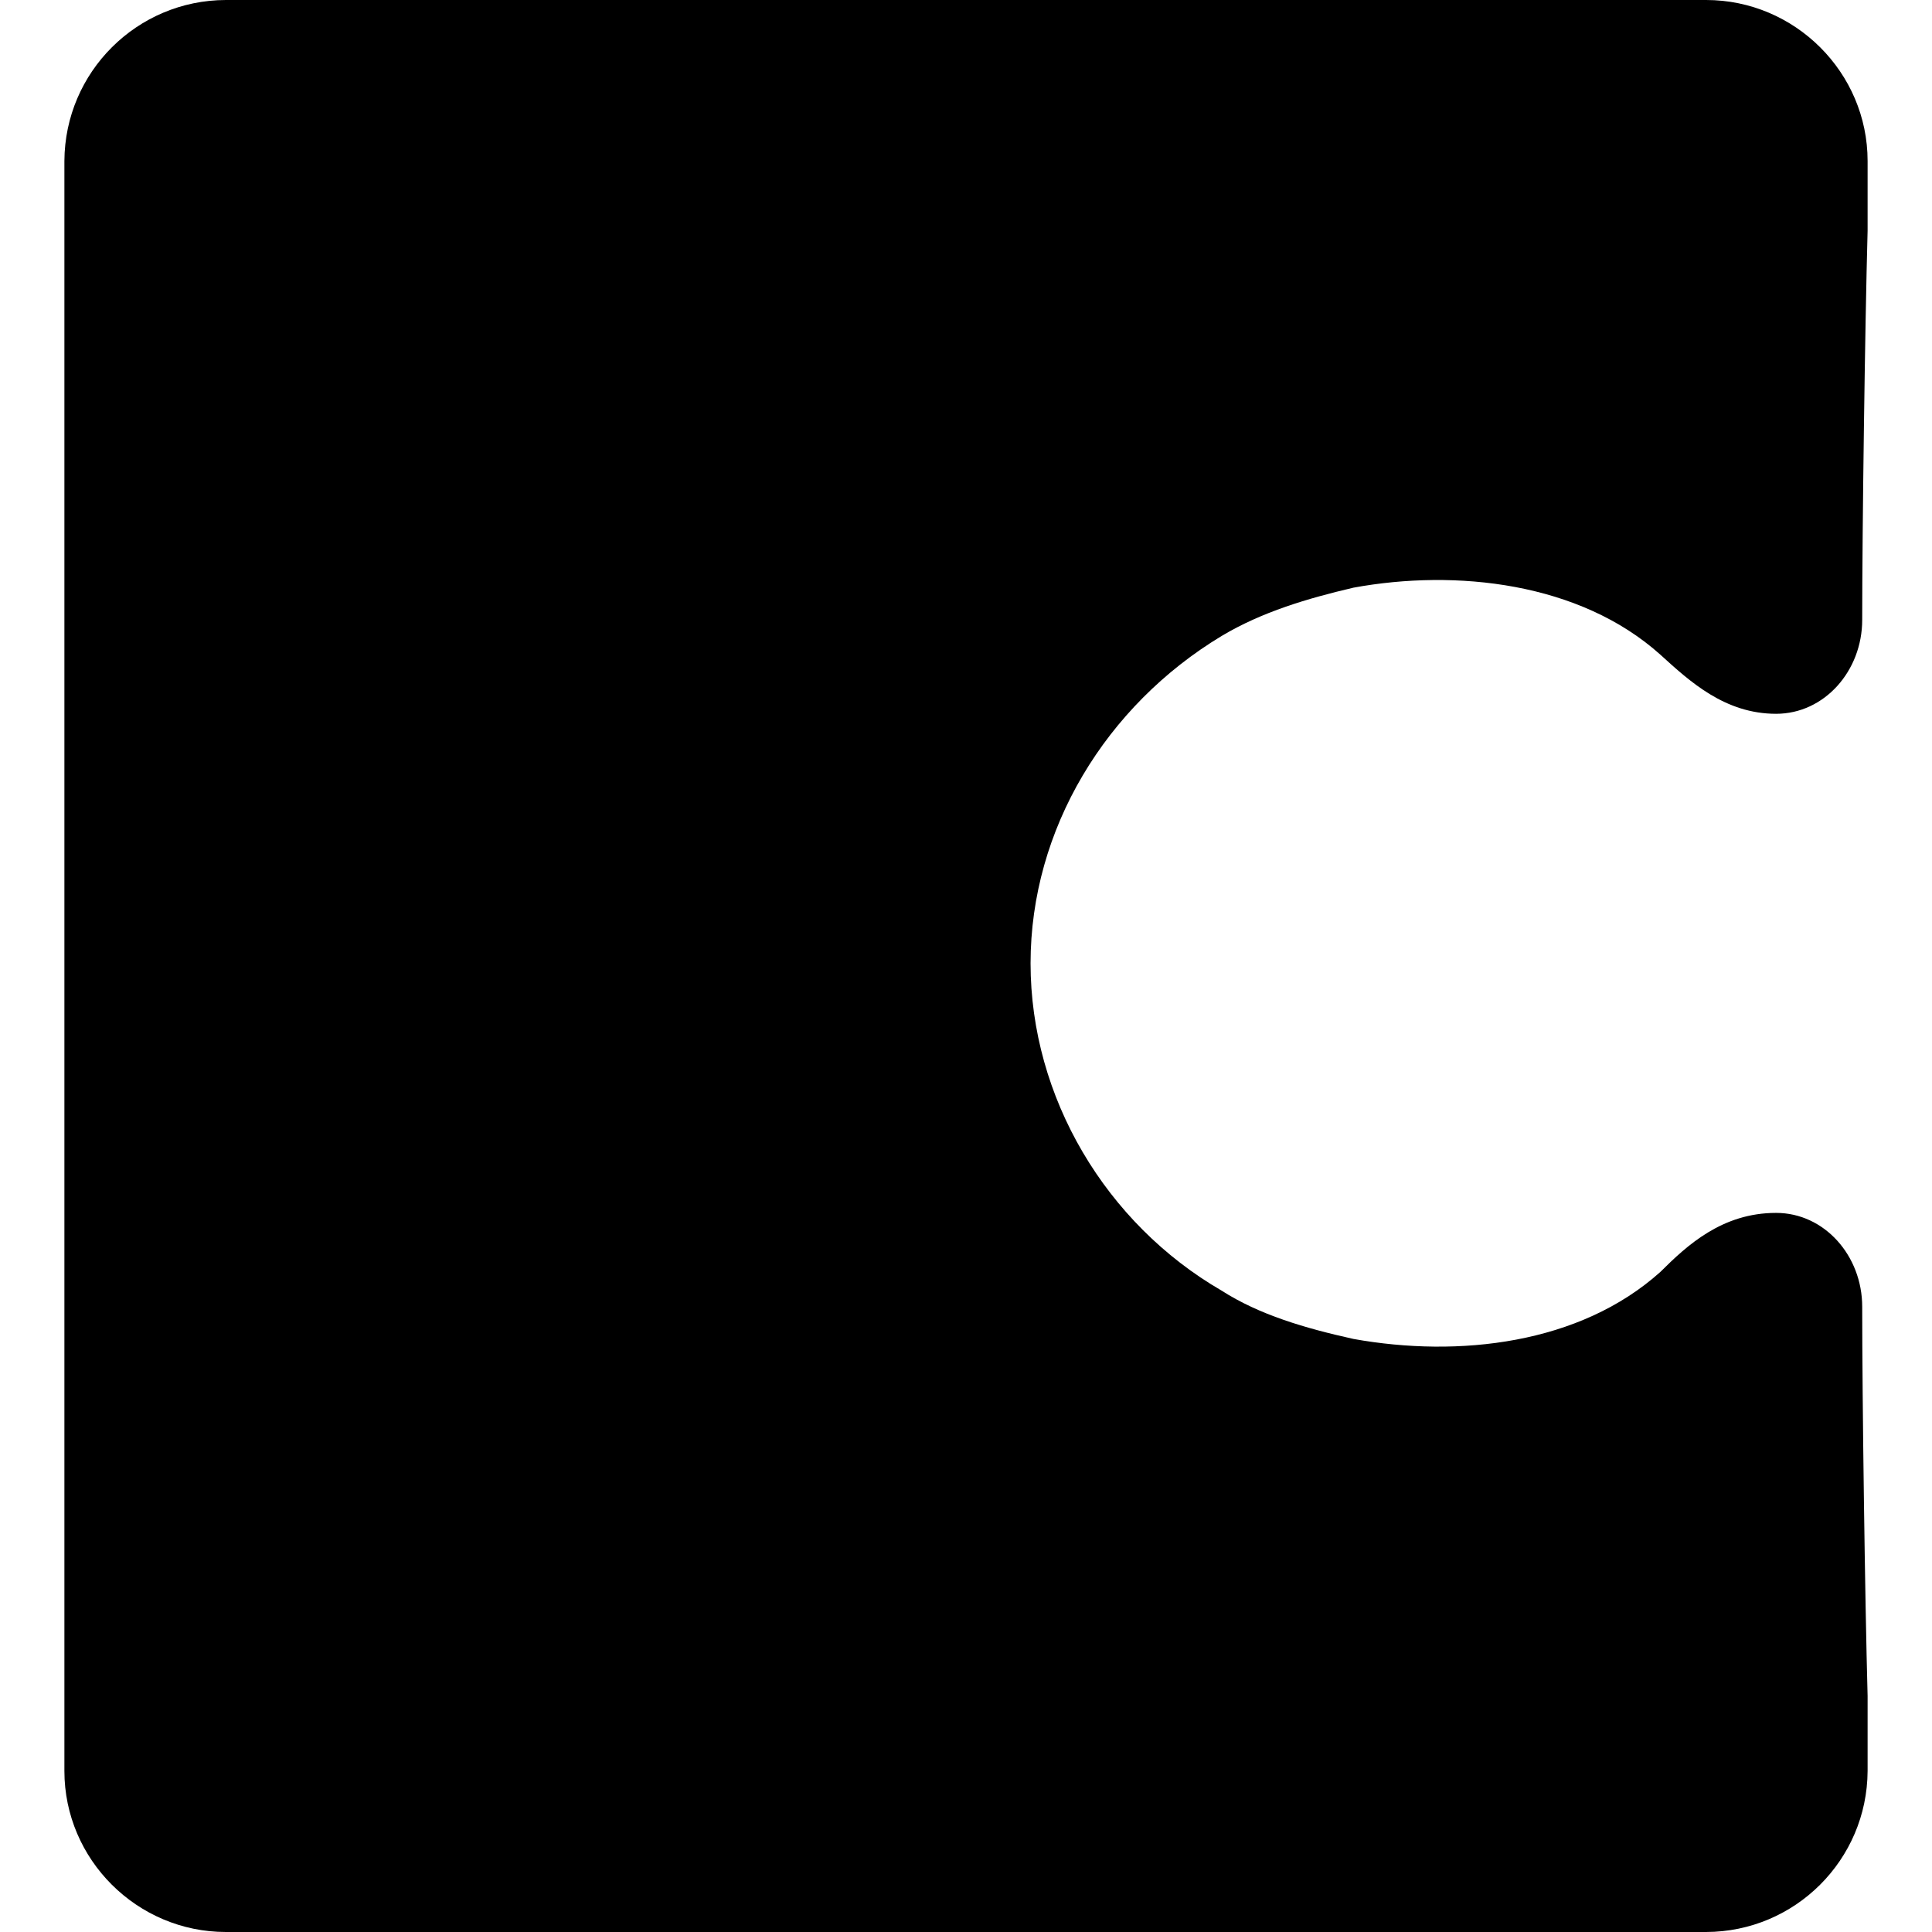
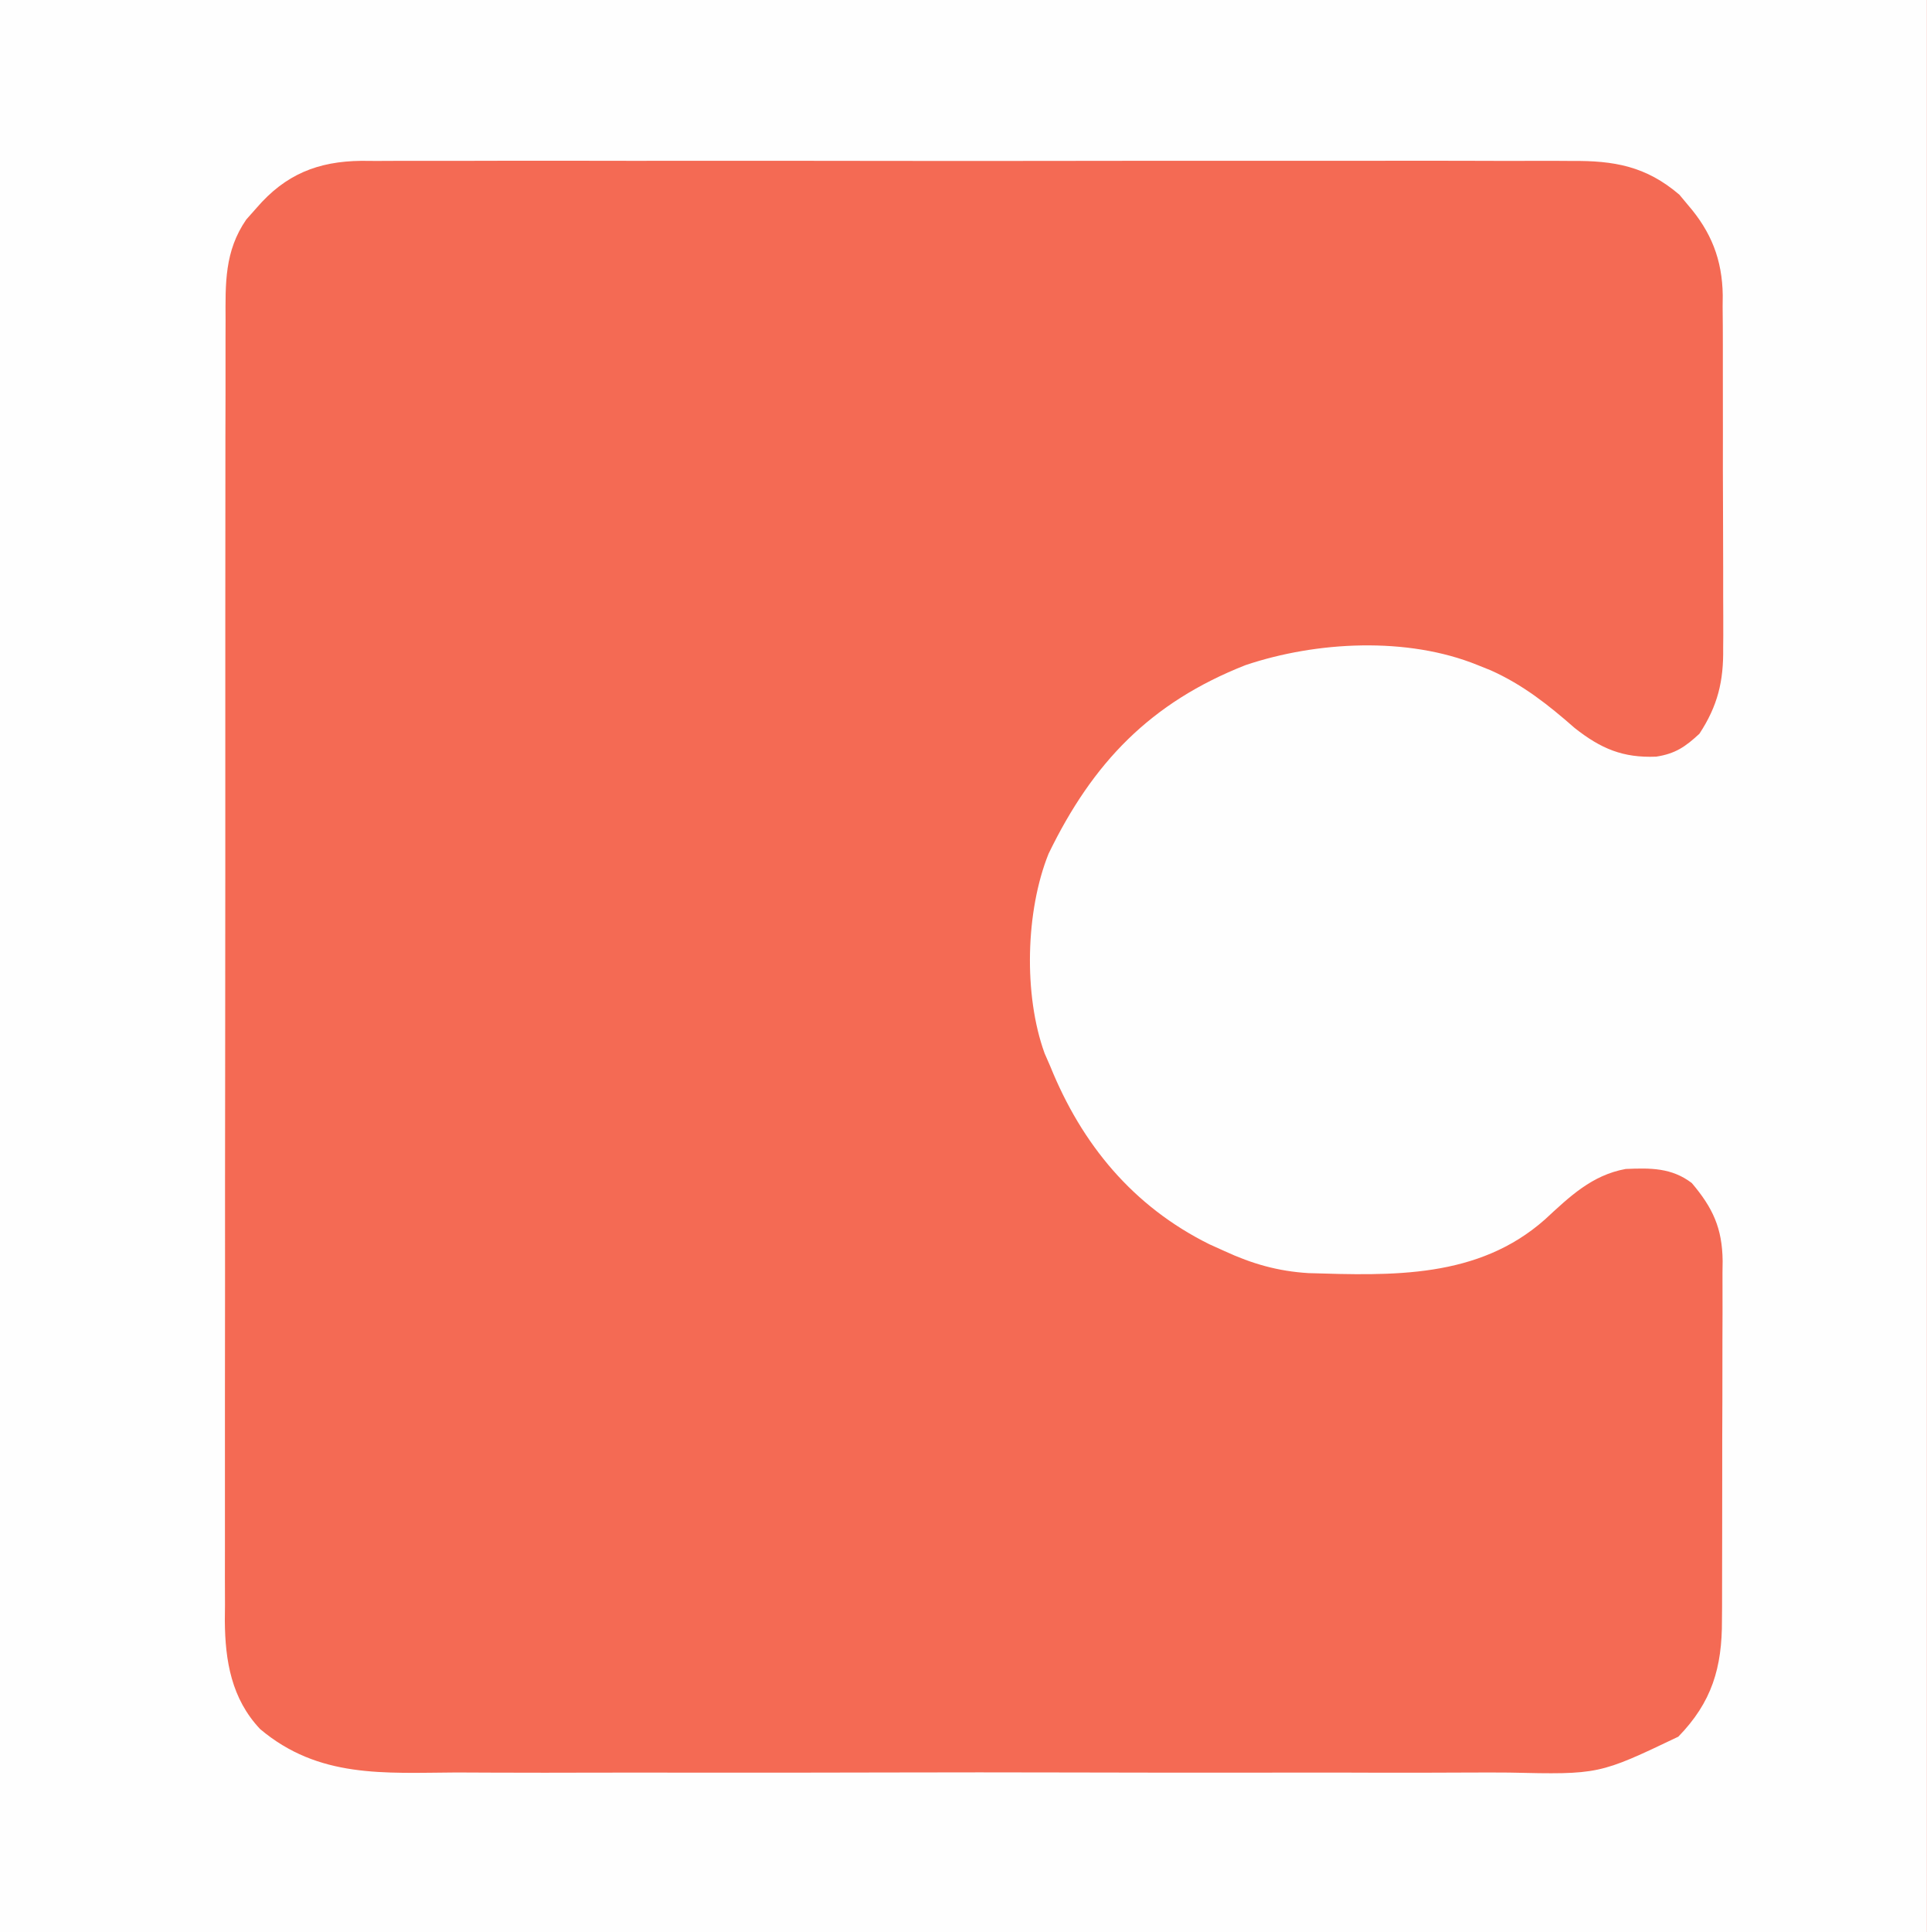
- <svg xmlns="http://www.w3.org/2000/svg" role="img" viewBox="0 0 24 24">
-   <path d="M21.194 0H2.806A2.01 2.01 0 0 0 .8 2v20c0 1.1.903 2 2.006 2h18.388a2.01 2.01 0 0 0 2.006-2v-.933c-.033-1.2-.067-3.7-.067-4.834 0-.633-.468-1.166-1.07-1.166-.668 0-1.103.4-1.437.733-1.003.9-2.508 1.067-3.812.833-.601-.133-1.17-.3-1.638-.6-1.438-.833-2.374-2.4-2.374-4.066 0-1.667.936-3.2 2.374-4.067.502-.3 1.07-.467 1.638-.6 1.27-.233 2.809-.067 3.812.833.367.334.802.734 1.437.734.602 0 1.07-.534 1.07-1.167 0-1.1.034-3.633.067-4.833V2c0-1.1-.903-2-2.006-2Z" />
+ <svg xmlns="http://www.w3.org/2000/svg" version="1.1" width="365" height="366">
+   <path d="M0 0 C120.45 0 240.9 0 365 0 C365 120.78 365 241.56 365 366 C244.55 366 124.1 366 0 366 C0 245.22 0 124.44 0 0 Z " fill="#F46A54" transform="translate(0,0)" />
+   <path d="M0 0 C120.45 0 240.9 0 365 0 C365 120.78 365 241.56 365 366 C244.55 366 124.1 366 0 366 C0 245.22 0 124.44 0 0 Z M48.62 39.38 C47.98 40.1 47.33 40.83 46.66 41.59 C42.52 47.6 42.71 53.7 42.74 60.73 C42.74 61.81 42.73 62.89 42.73 64.01 C42.72 67.63 42.72 71.26 42.73 74.88 C42.72 77.48 42.72 80.08 42.71 82.68 C42.7 89 42.7 95.33 42.7 101.66 C42.7 106.8 42.7 111.94 42.69 117.09 C42.69 117.82 42.69 118.55 42.69 119.31 C42.69 120.79 42.69 122.28 42.69 123.77 C42.68 137.72 42.68 151.67 42.69 165.62 C42.69 178.37 42.68 191.13 42.66 203.89 C42.64 216.99 42.63 230.09 42.64 243.2 C42.64 250.55 42.64 257.91 42.62 265.26 C42.61 272.18 42.61 279.09 42.62 286.01 C42.63 288.55 42.62 291.08 42.62 293.62 C42.61 297.09 42.61 300.55 42.63 304.02 C42.62 305.02 42.61 306.03 42.6 307.06 C42.66 314.63 43.85 321.8 49.29 327.56 C60.39 336.91 72.75 335.86 86.48 335.78 C88.85 335.78 91.23 335.8 93.61 335.81 C100.04 335.84 106.46 335.83 112.89 335.81 C116.91 335.8 120.93 335.8 124.95 335.8 C125.62 335.8 126.29 335.8 126.98 335.81 C128.34 335.81 129.7 335.81 131.06 335.81 C143.79 335.83 156.51 335.81 169.24 335.78 C180.14 335.75 191.03 335.75 201.93 335.78 C214.62 335.81 227.3 335.83 239.98 335.81 C241.34 335.81 242.69 335.8 244.05 335.8 C244.71 335.8 245.38 335.8 246.07 335.8 C250.74 335.79 255.42 335.8 260.1 335.82 C266.4 335.84 272.7 335.82 279.01 335.79 C281.31 335.78 283.62 335.78 285.93 335.8 C302.96 336.18 302.96 336.18 318 329 C324.35 322.48 326.31 315.94 326.27 306.89 C326.28 306.1 326.28 305.3 326.29 304.49 C326.3 301.89 326.3 299.29 326.3 296.69 C326.3 294.87 326.31 293.06 326.31 291.24 C326.32 287.44 326.32 283.64 326.32 279.84 C326.31 274.98 326.33 270.12 326.35 265.26 C326.36 261.51 326.37 257.76 326.36 254.01 C326.36 252.22 326.37 250.43 326.38 248.64 C326.39 246.13 326.38 243.62 326.37 241.11 C326.38 240.38 326.39 239.64 326.4 238.88 C326.33 232.66 324.54 228.82 320.56 224.12 C316.74 221.2 312.7 221.25 308.03 221.45 C301.63 222.61 297.39 226.71 292.75 231 C280.07 242.25 263.79 241.66 247.92 241.18 C242.17 240.83 237.25 239.43 232 237 C231.06 236.58 230.11 236.15 229.14 235.71 C214.66 228.53 204.97 216.77 199 202 C198.65 201.19 198.29 200.38 197.93 199.55 C193.91 188.49 194.32 172.55 198.68 161.73 C207.06 144.44 218.02 133.08 236 126 C249.45 121.48 266.68 120.57 280 126 C280.82 126.33 281.64 126.66 282.49 127 C288.57 129.73 293.37 133.53 298.36 137.91 C303.35 141.85 307.53 143.6 313.82 143.34 C317.44 142.78 319.34 141.47 322 139 C325.48 133.7 326.59 129.03 326.5 122.77 C326.51 121.6 326.51 121.6 326.52 120.4 C326.53 117.85 326.51 115.3 326.5 112.75 C326.5 110.96 326.5 109.17 326.5 107.38 C326.5 103.65 326.49 99.91 326.47 96.17 C326.44 91.4 326.44 86.62 326.45 81.84 C326.46 78.16 326.45 74.47 326.44 70.78 C326.44 69.02 326.44 67.26 326.44 65.5 C326.44 63.03 326.43 60.57 326.4 58.1 C326.41 57.38 326.41 56.66 326.42 55.92 C326.32 49.19 324.24 43.92 319.81 38.81 C319.28 38.18 318.75 37.55 318.21 36.89 C311.89 31.48 305.85 30.41 297.71 30.49 C296.7 30.49 295.7 30.48 294.65 30.47 C291.28 30.46 287.92 30.47 284.54 30.48 C282.12 30.48 279.7 30.47 277.28 30.46 C271.39 30.44 265.51 30.45 259.62 30.46 C254.83 30.47 250.05 30.47 245.26 30.46 C244.24 30.46 244.24 30.46 243.2 30.46 C241.81 30.46 240.42 30.46 239.04 30.46 C226.06 30.45 213.07 30.46 200.09 30.48 C188.96 30.5 177.83 30.5 166.69 30.48 C153.76 30.46 140.82 30.45 127.88 30.46 C126.5 30.46 125.12 30.46 123.74 30.46 C122.72 30.47 122.72 30.47 121.68 30.47 C116.9 30.47 112.12 30.46 107.34 30.45 C100.91 30.44 94.47 30.45 88.04 30.47 C85.68 30.48 83.32 30.48 80.96 30.47 C77.73 30.46 74.51 30.47 71.29 30.49 C70.35 30.48 69.42 30.47 68.46 30.47 C60.22 30.56 54.07 33.04 48.62 39.38 Z " fill="#FEFEFE" transform="translate(0,0)" />
</svg>
